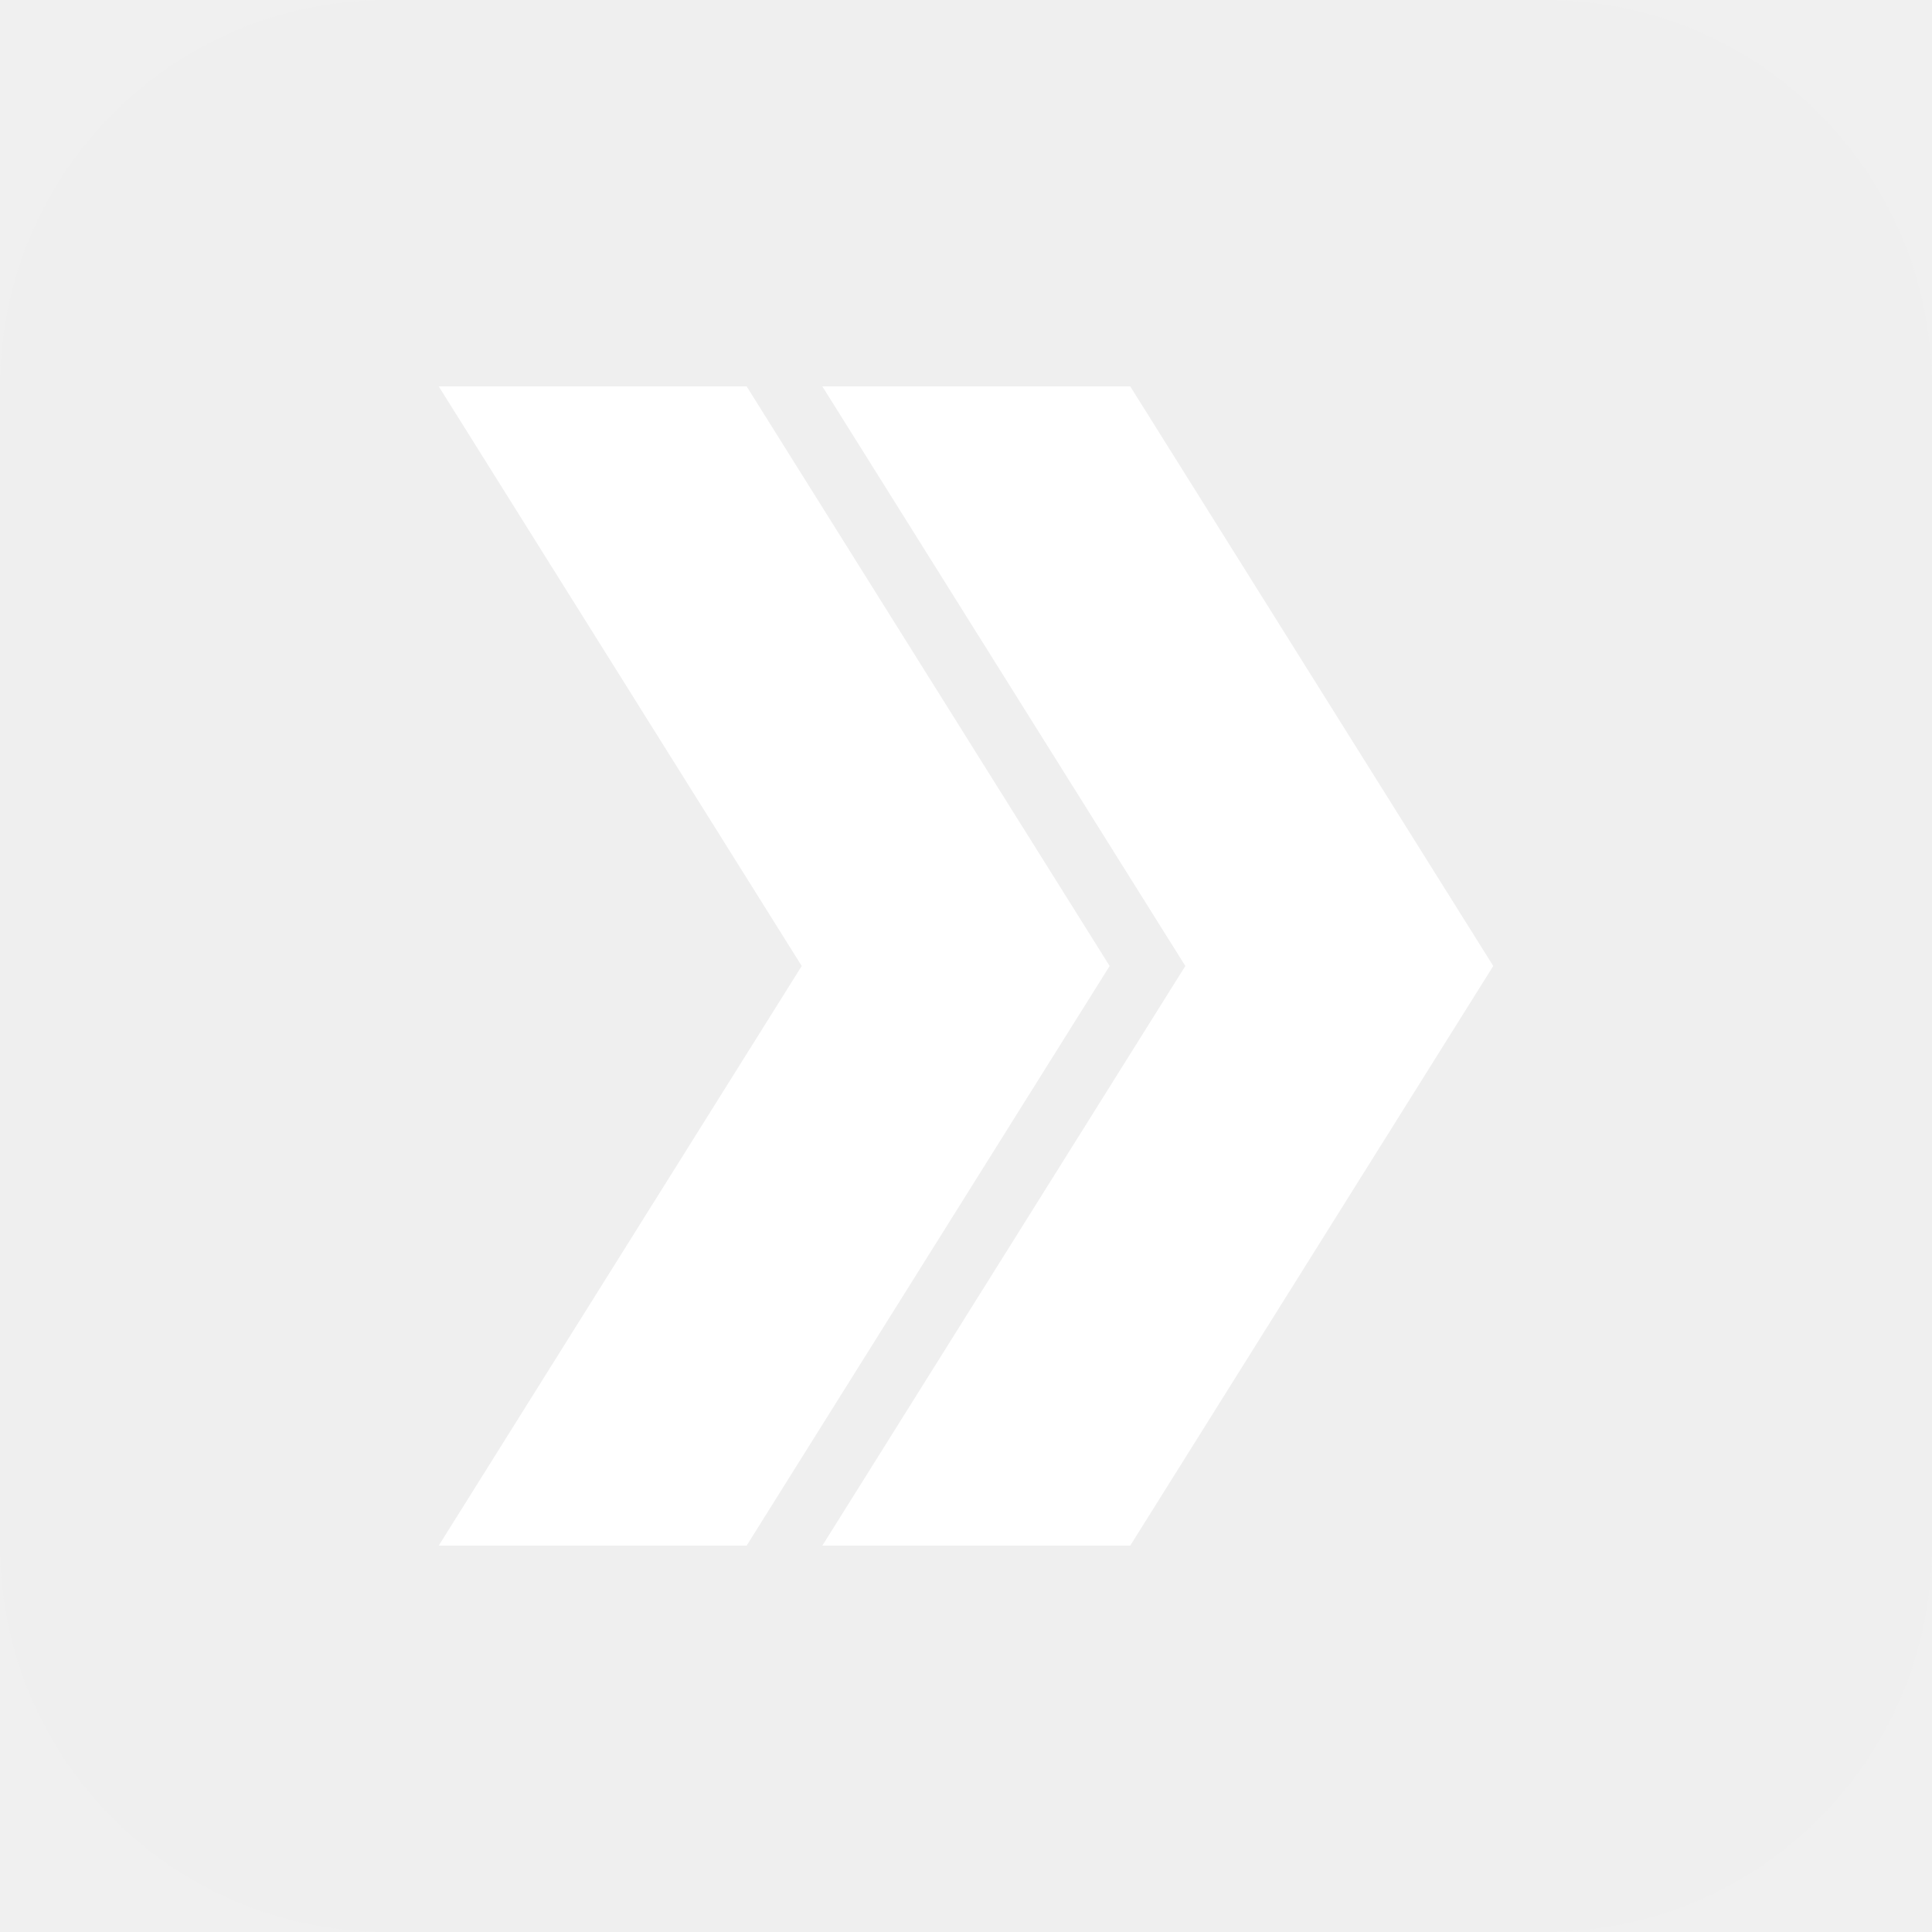
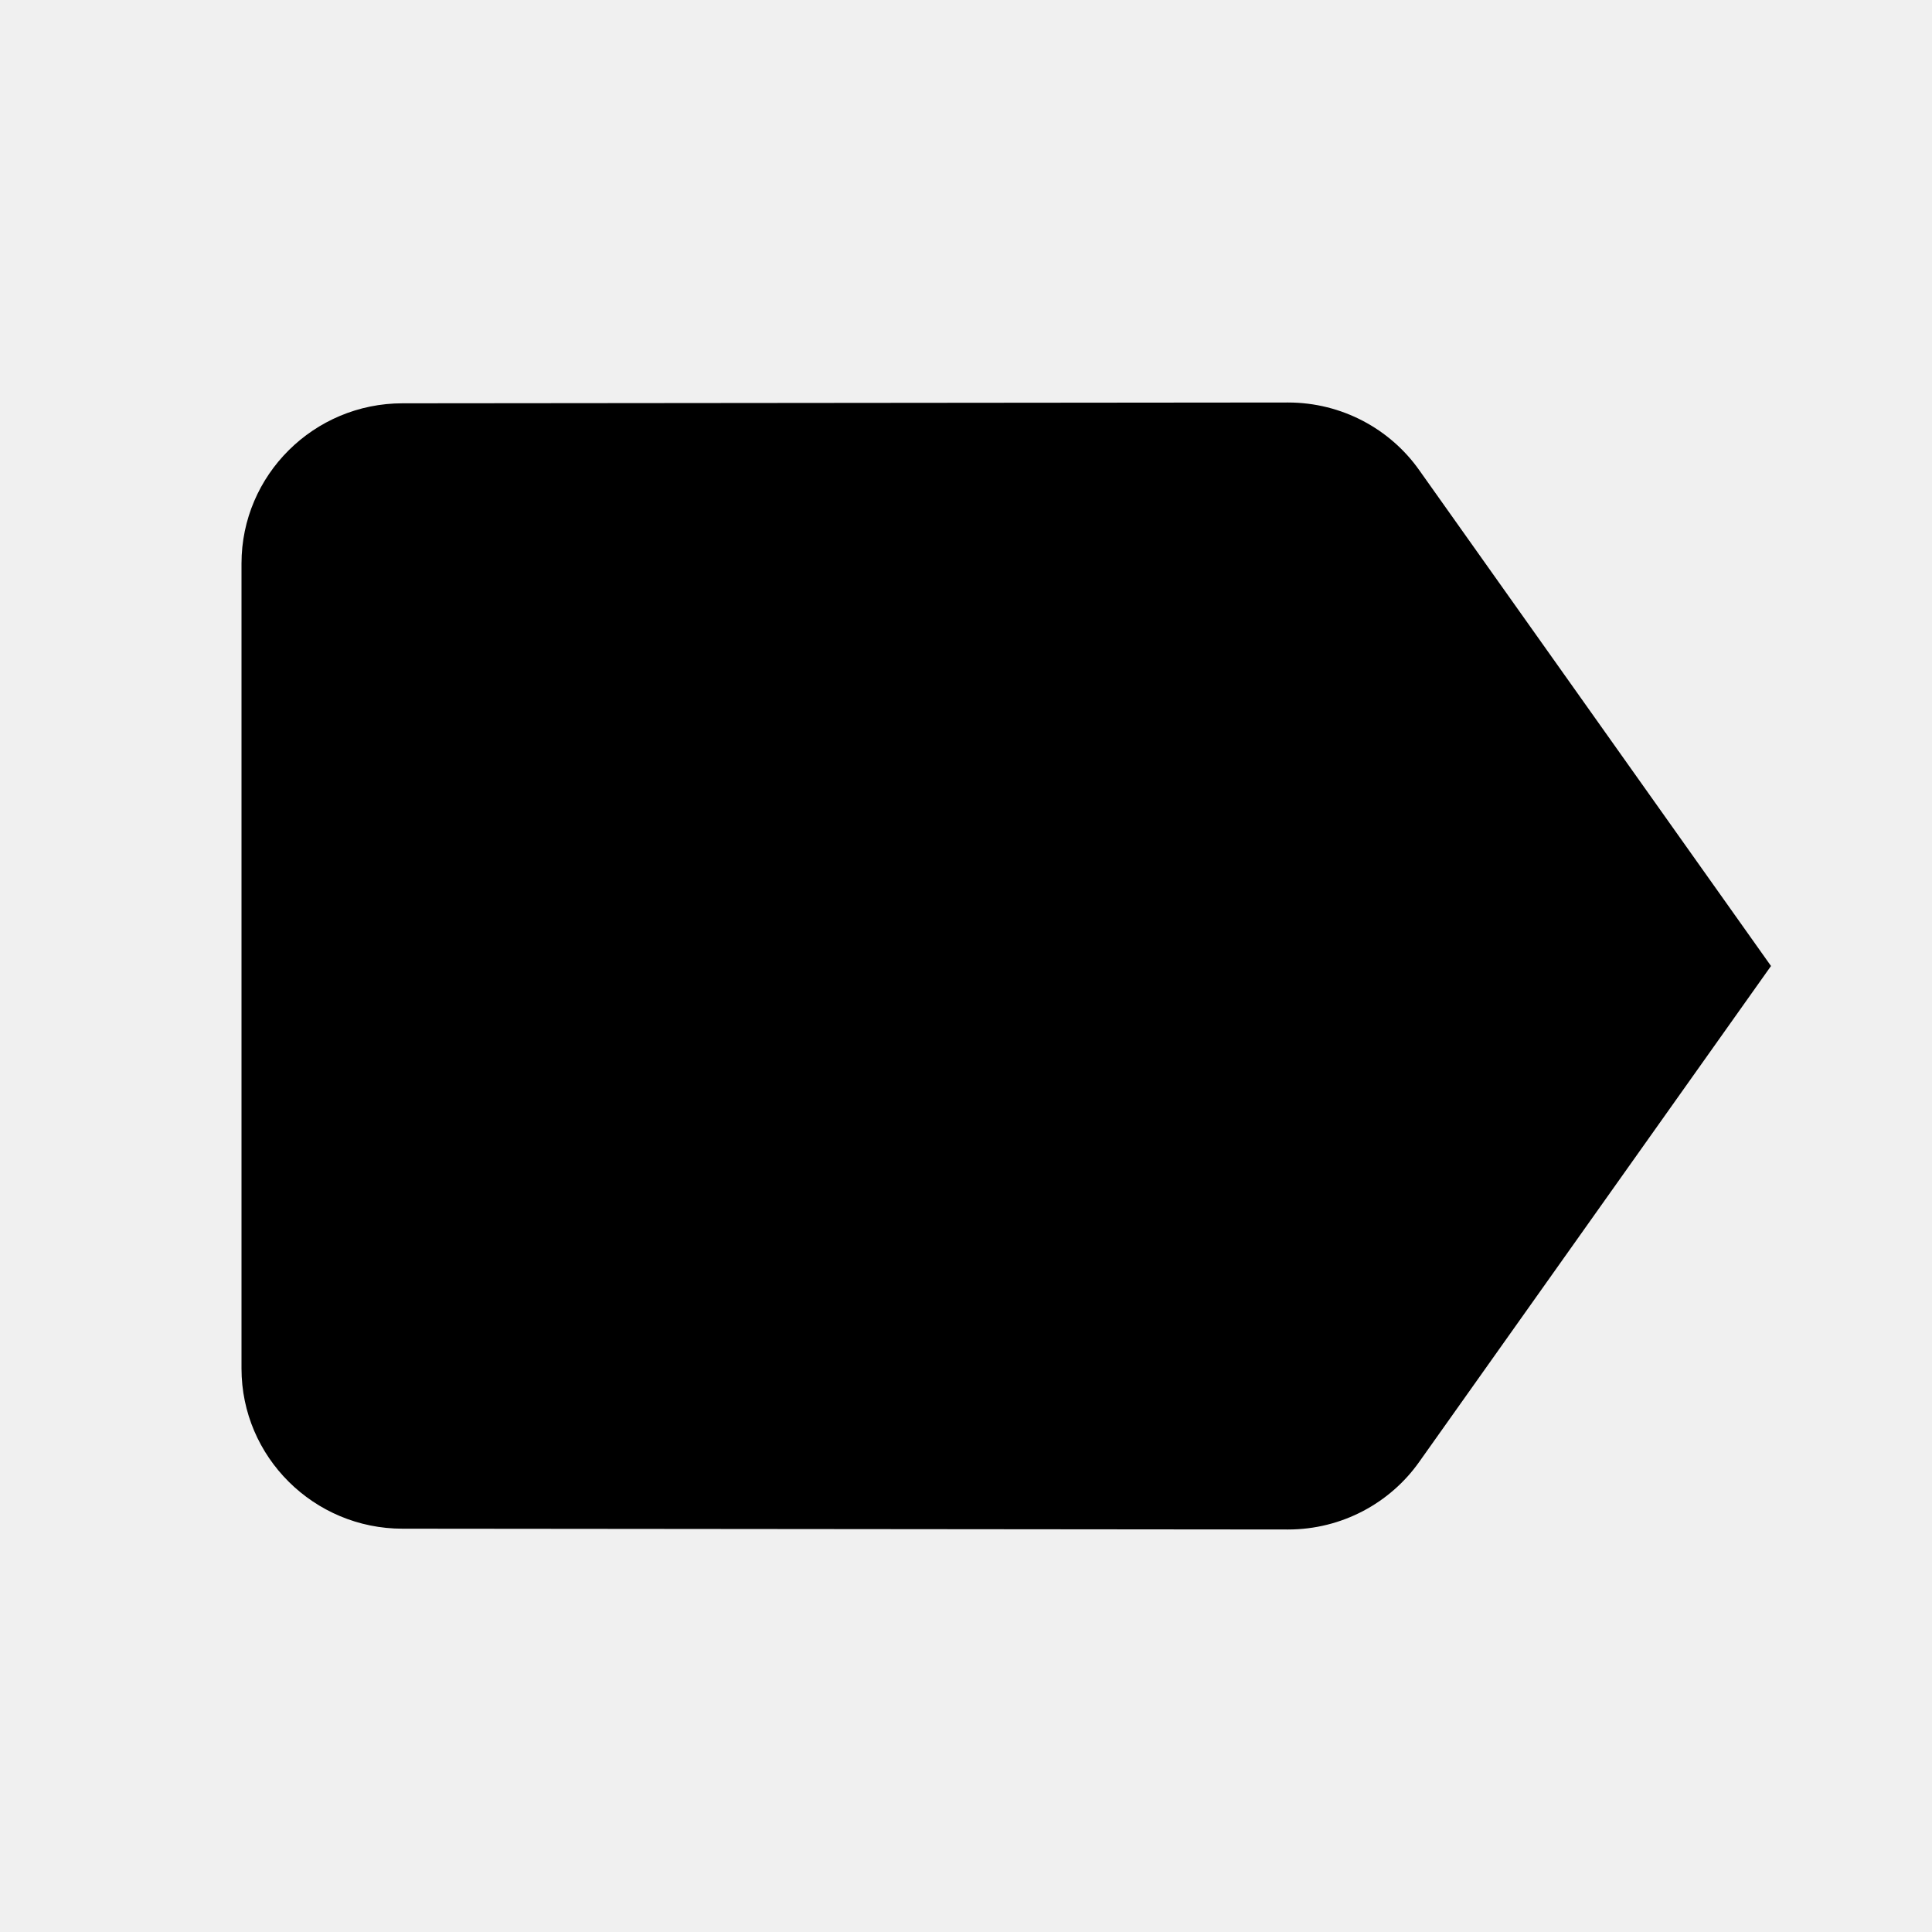
- <svg xmlns="http://www.w3.org/2000/svg" id="double-chevron-right" class="custom-icon" version="1.1" viewBox="0 0 100 100" style="height:40px;width:40px;">
-   <rect class="outer-shape" x="0" y="0" width="100" height="100" rx="20" ry="20" style="opacity: 0.01; fill: rgb(191, 191, 191);" />
-   <path class="inner-shape" style="opacity:1;fill:#fff;" transform="translate(20,20) scale(0.6)" d="M68.921,49.999L37.608,0H64.17l31.315,49.999L64.169,100H37.608L68.921,49.999z M35.829,49.999L4.515,100h26.562 l31.315-50.001L31.077,0H4.515L35.829,49.999z" />
+ <svg xmlns="http://www.w3.org/2000/svg" fill="#000000" height="24" viewBox="0 0 24 24" width="24">
+   <path d="M0 0h24v24H0z" fill="none" />
+   <path d="M17.63 5.84C17.27 5.33 16.67 5 16 5L5 5.01C3.9 5.01 3 5.9 3 7v10c0 1.1.9 1.99 2 1.99L16 19c.67 0 1.27-.33 1.63-.84L22 12l-4.37-6.16z" />
</svg>
